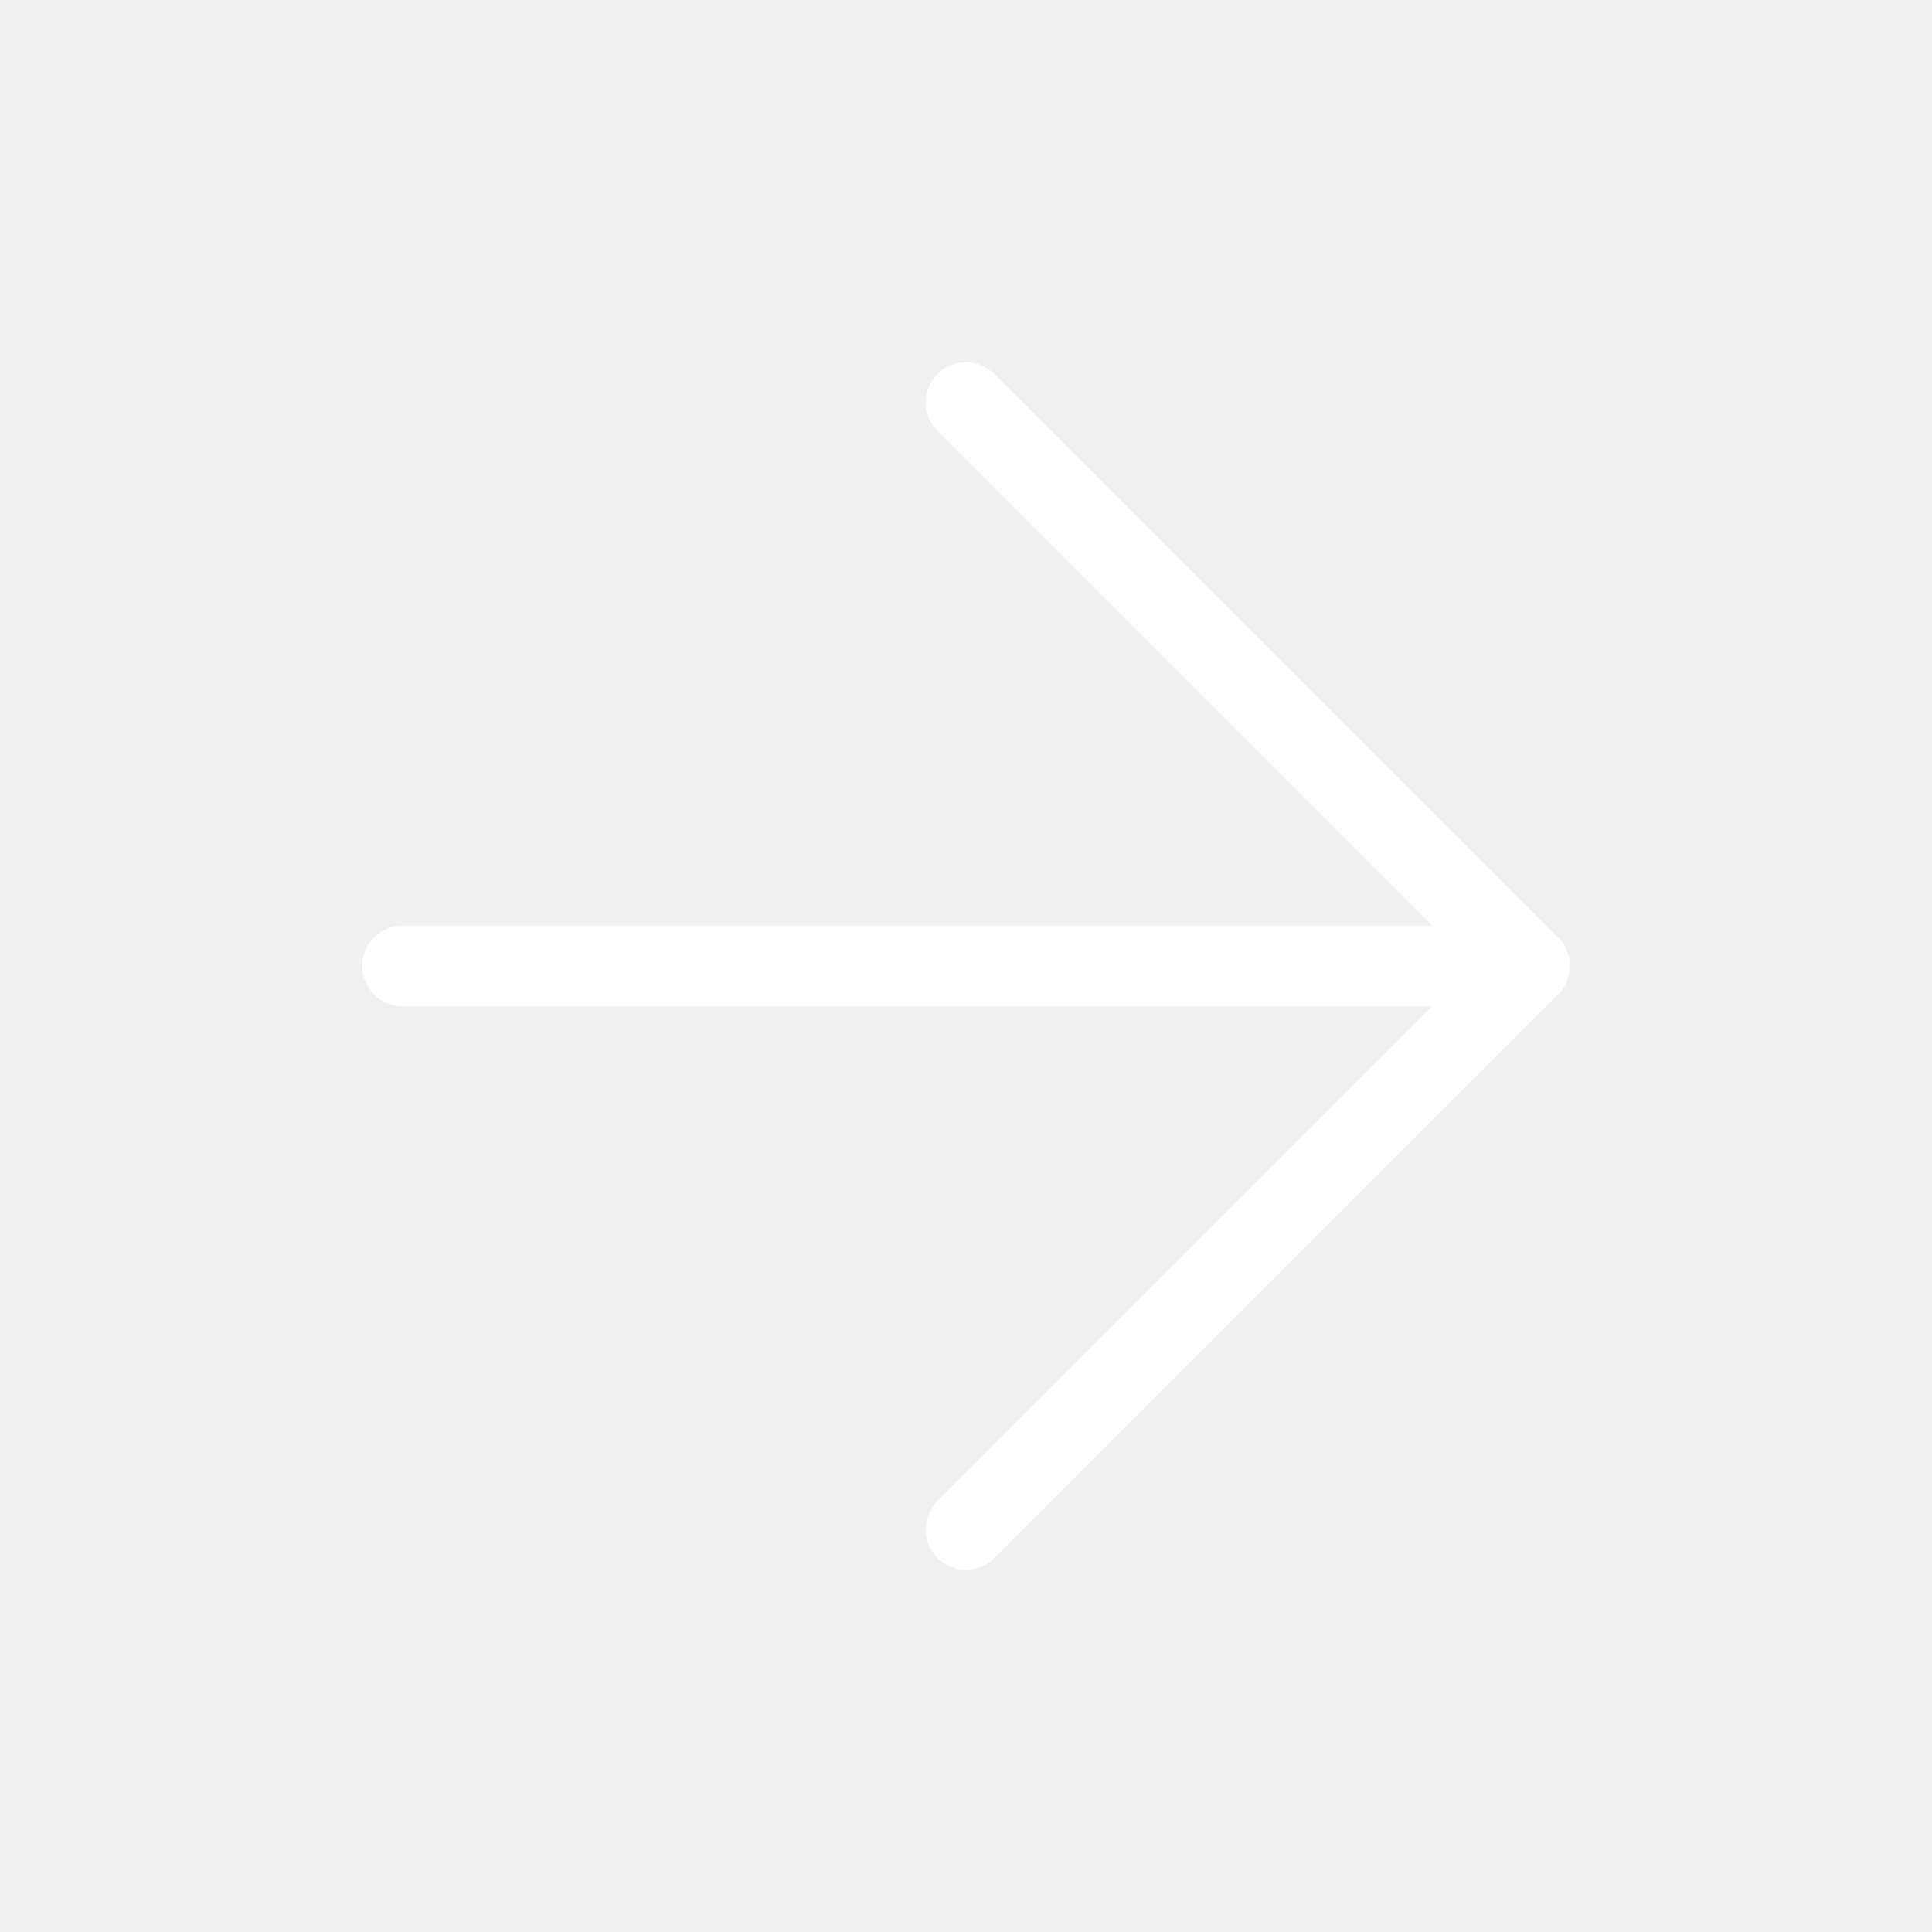
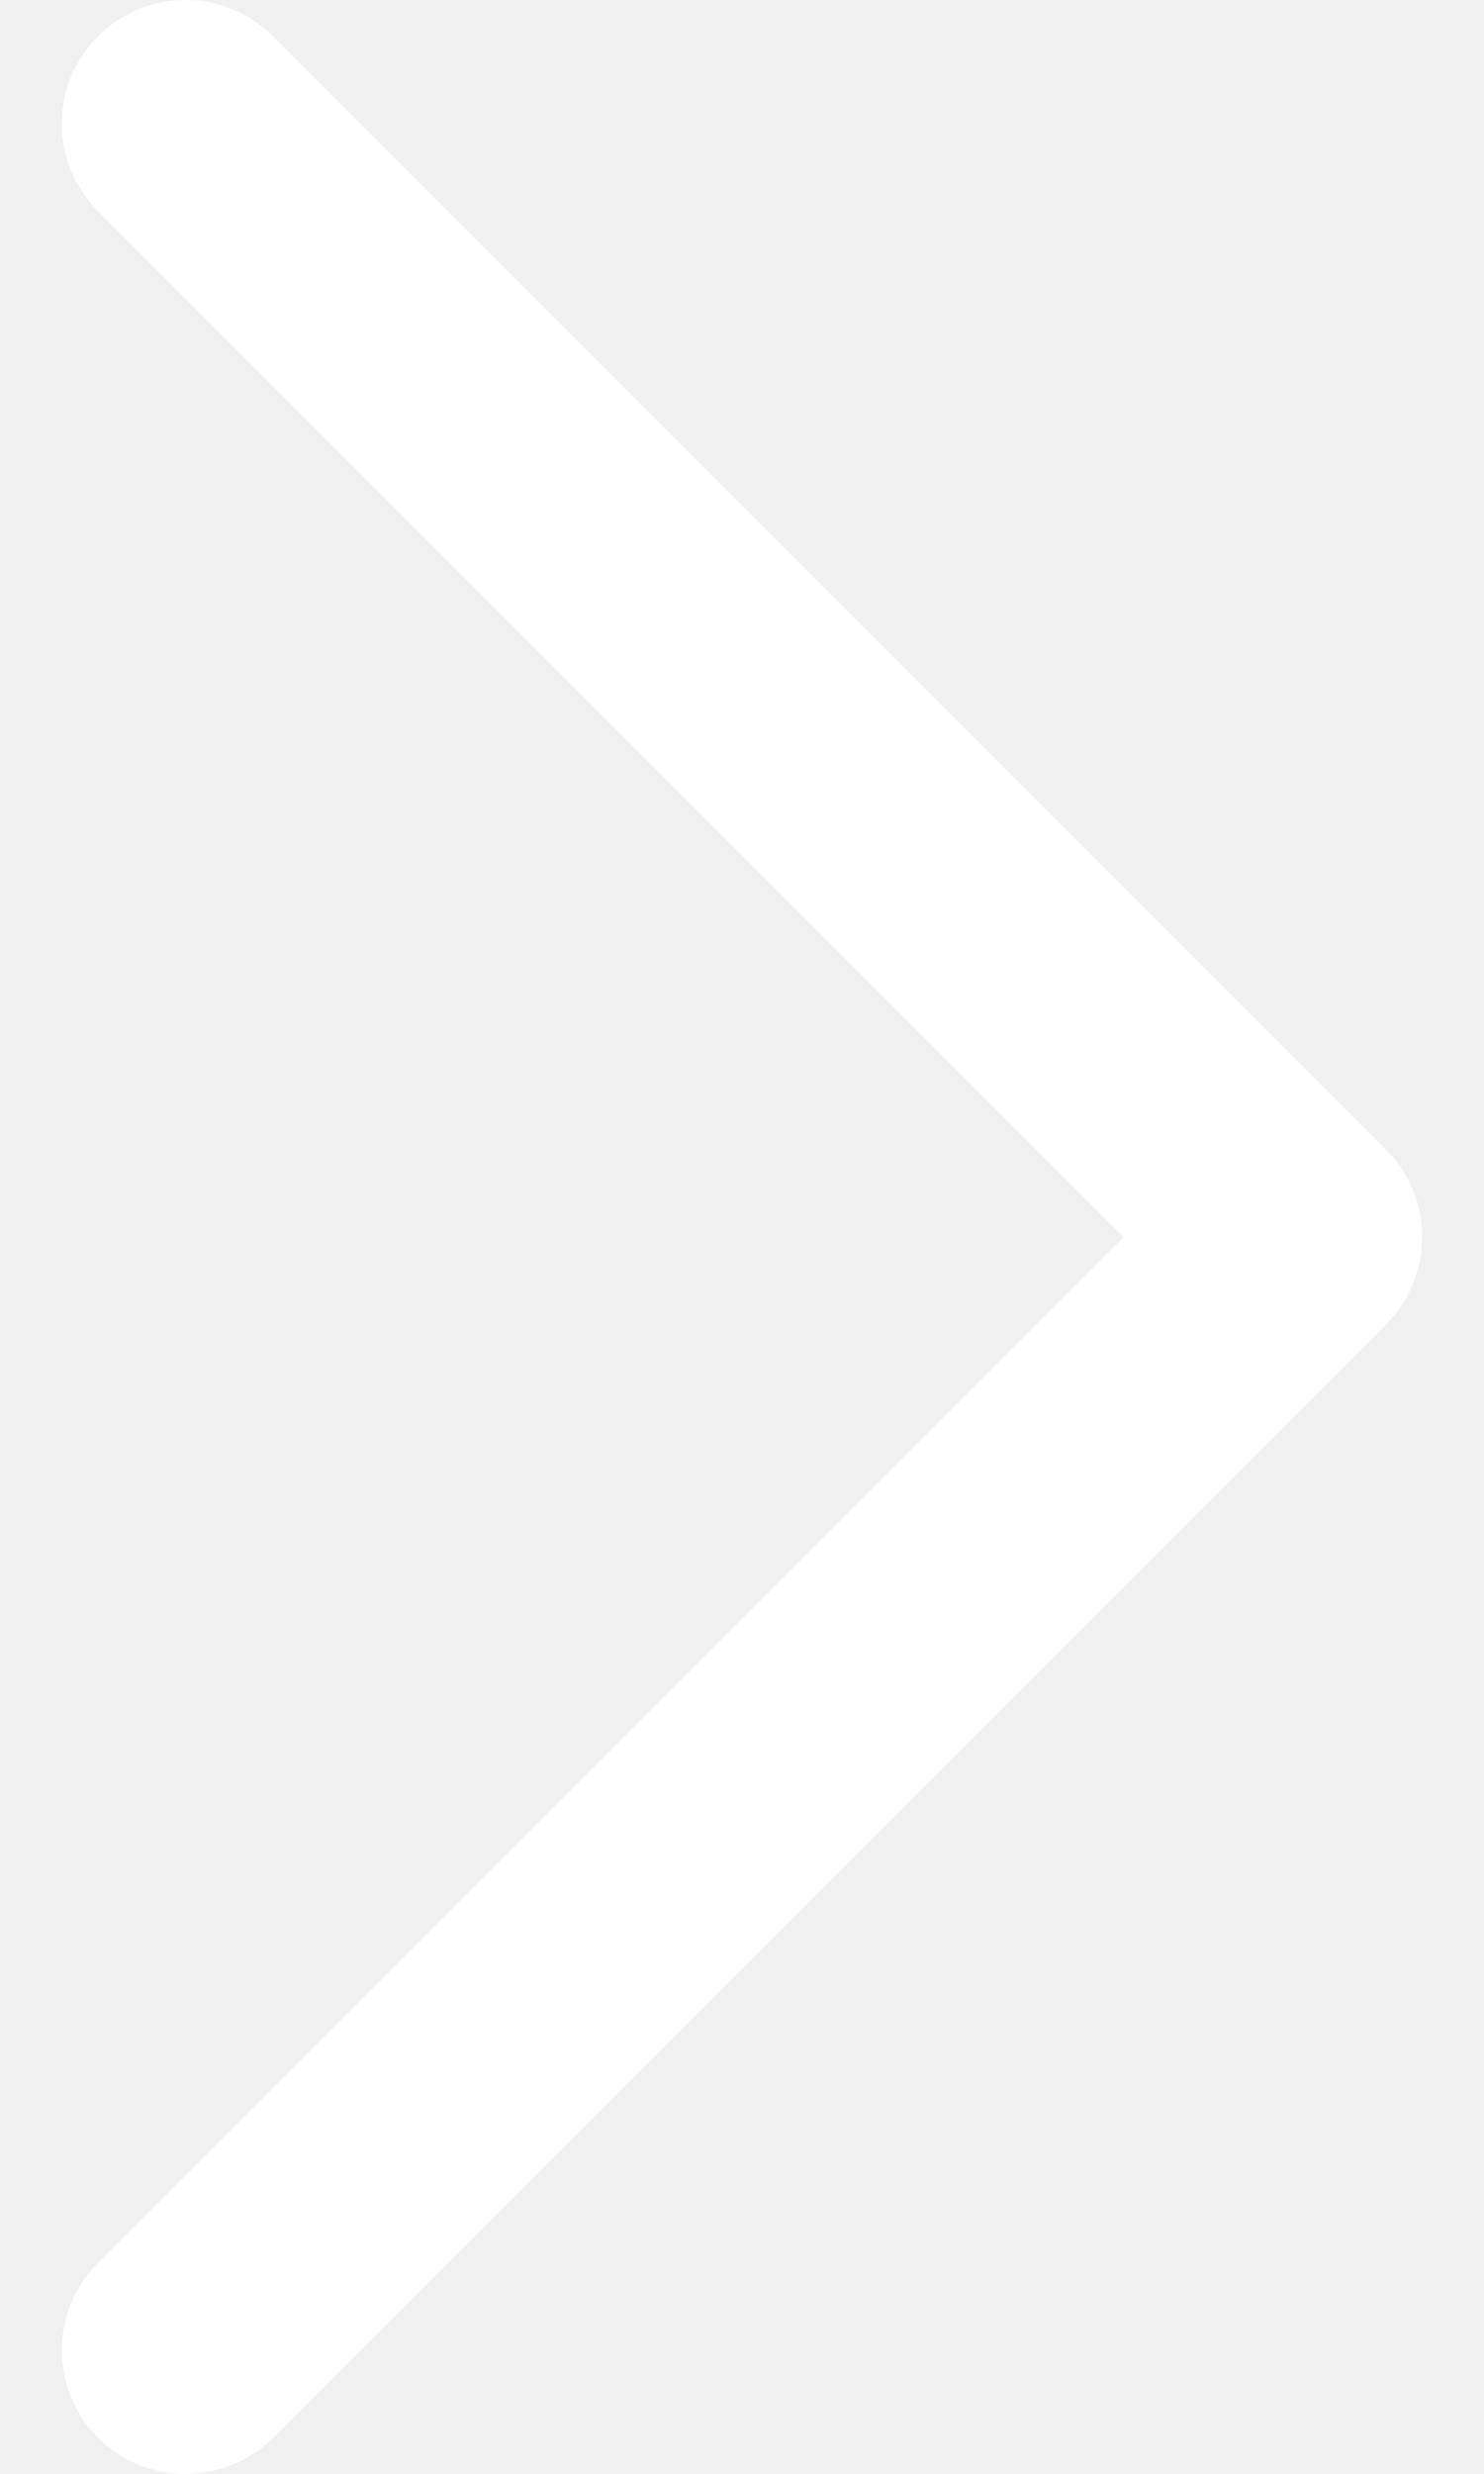
- <svg xmlns="http://www.w3.org/2000/svg" width="24" height="24" viewBox="0 0 24 24" fill="none">
-   <path d="M5 12H19" stroke="white" stroke-linecap="round" stroke-linejoin="round" />
-   <path d="M12 5L19 12L12 19" stroke="white" stroke-linecap="round" stroke-linejoin="round" />
+ <svg xmlns="http://www.w3.org/2000/svg" width="6" height="10" viewBox="0 0 6 10" fill="none">
+   <path d="M0.75 9.5L5.25 5L0.75 0.5" stroke="white" stroke-linecap="round" stroke-linejoin="round" />
</svg>
